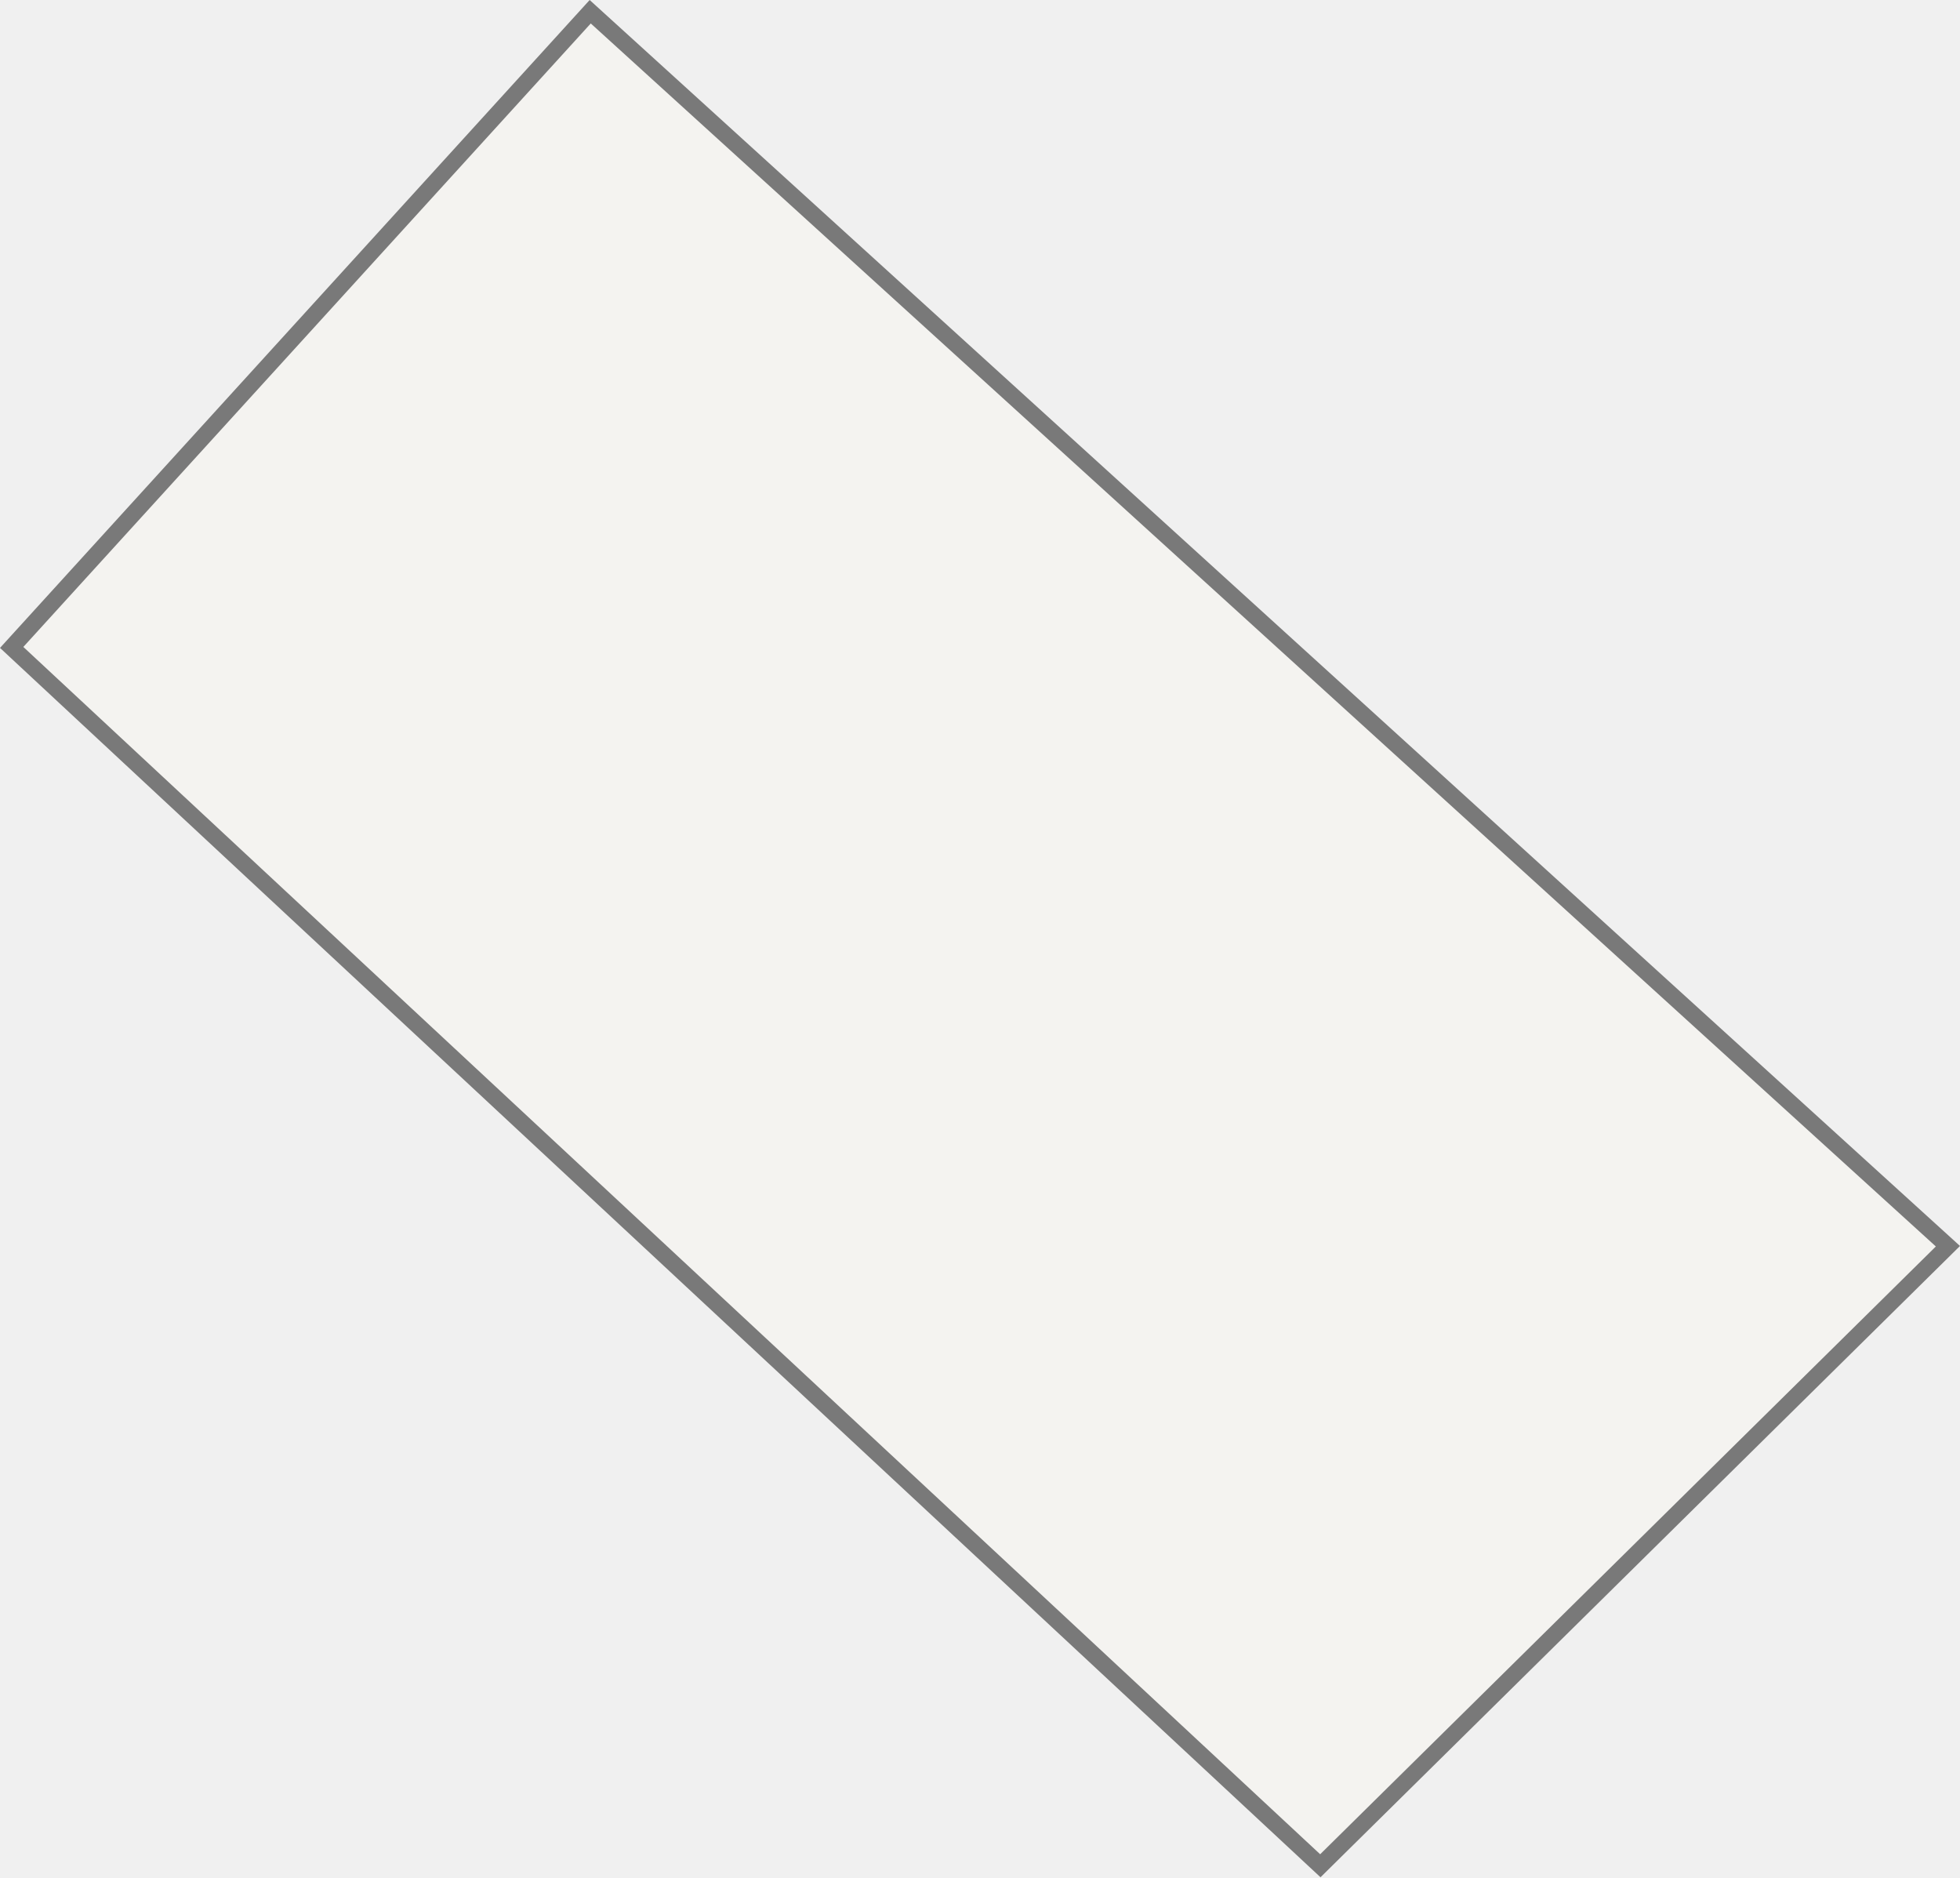
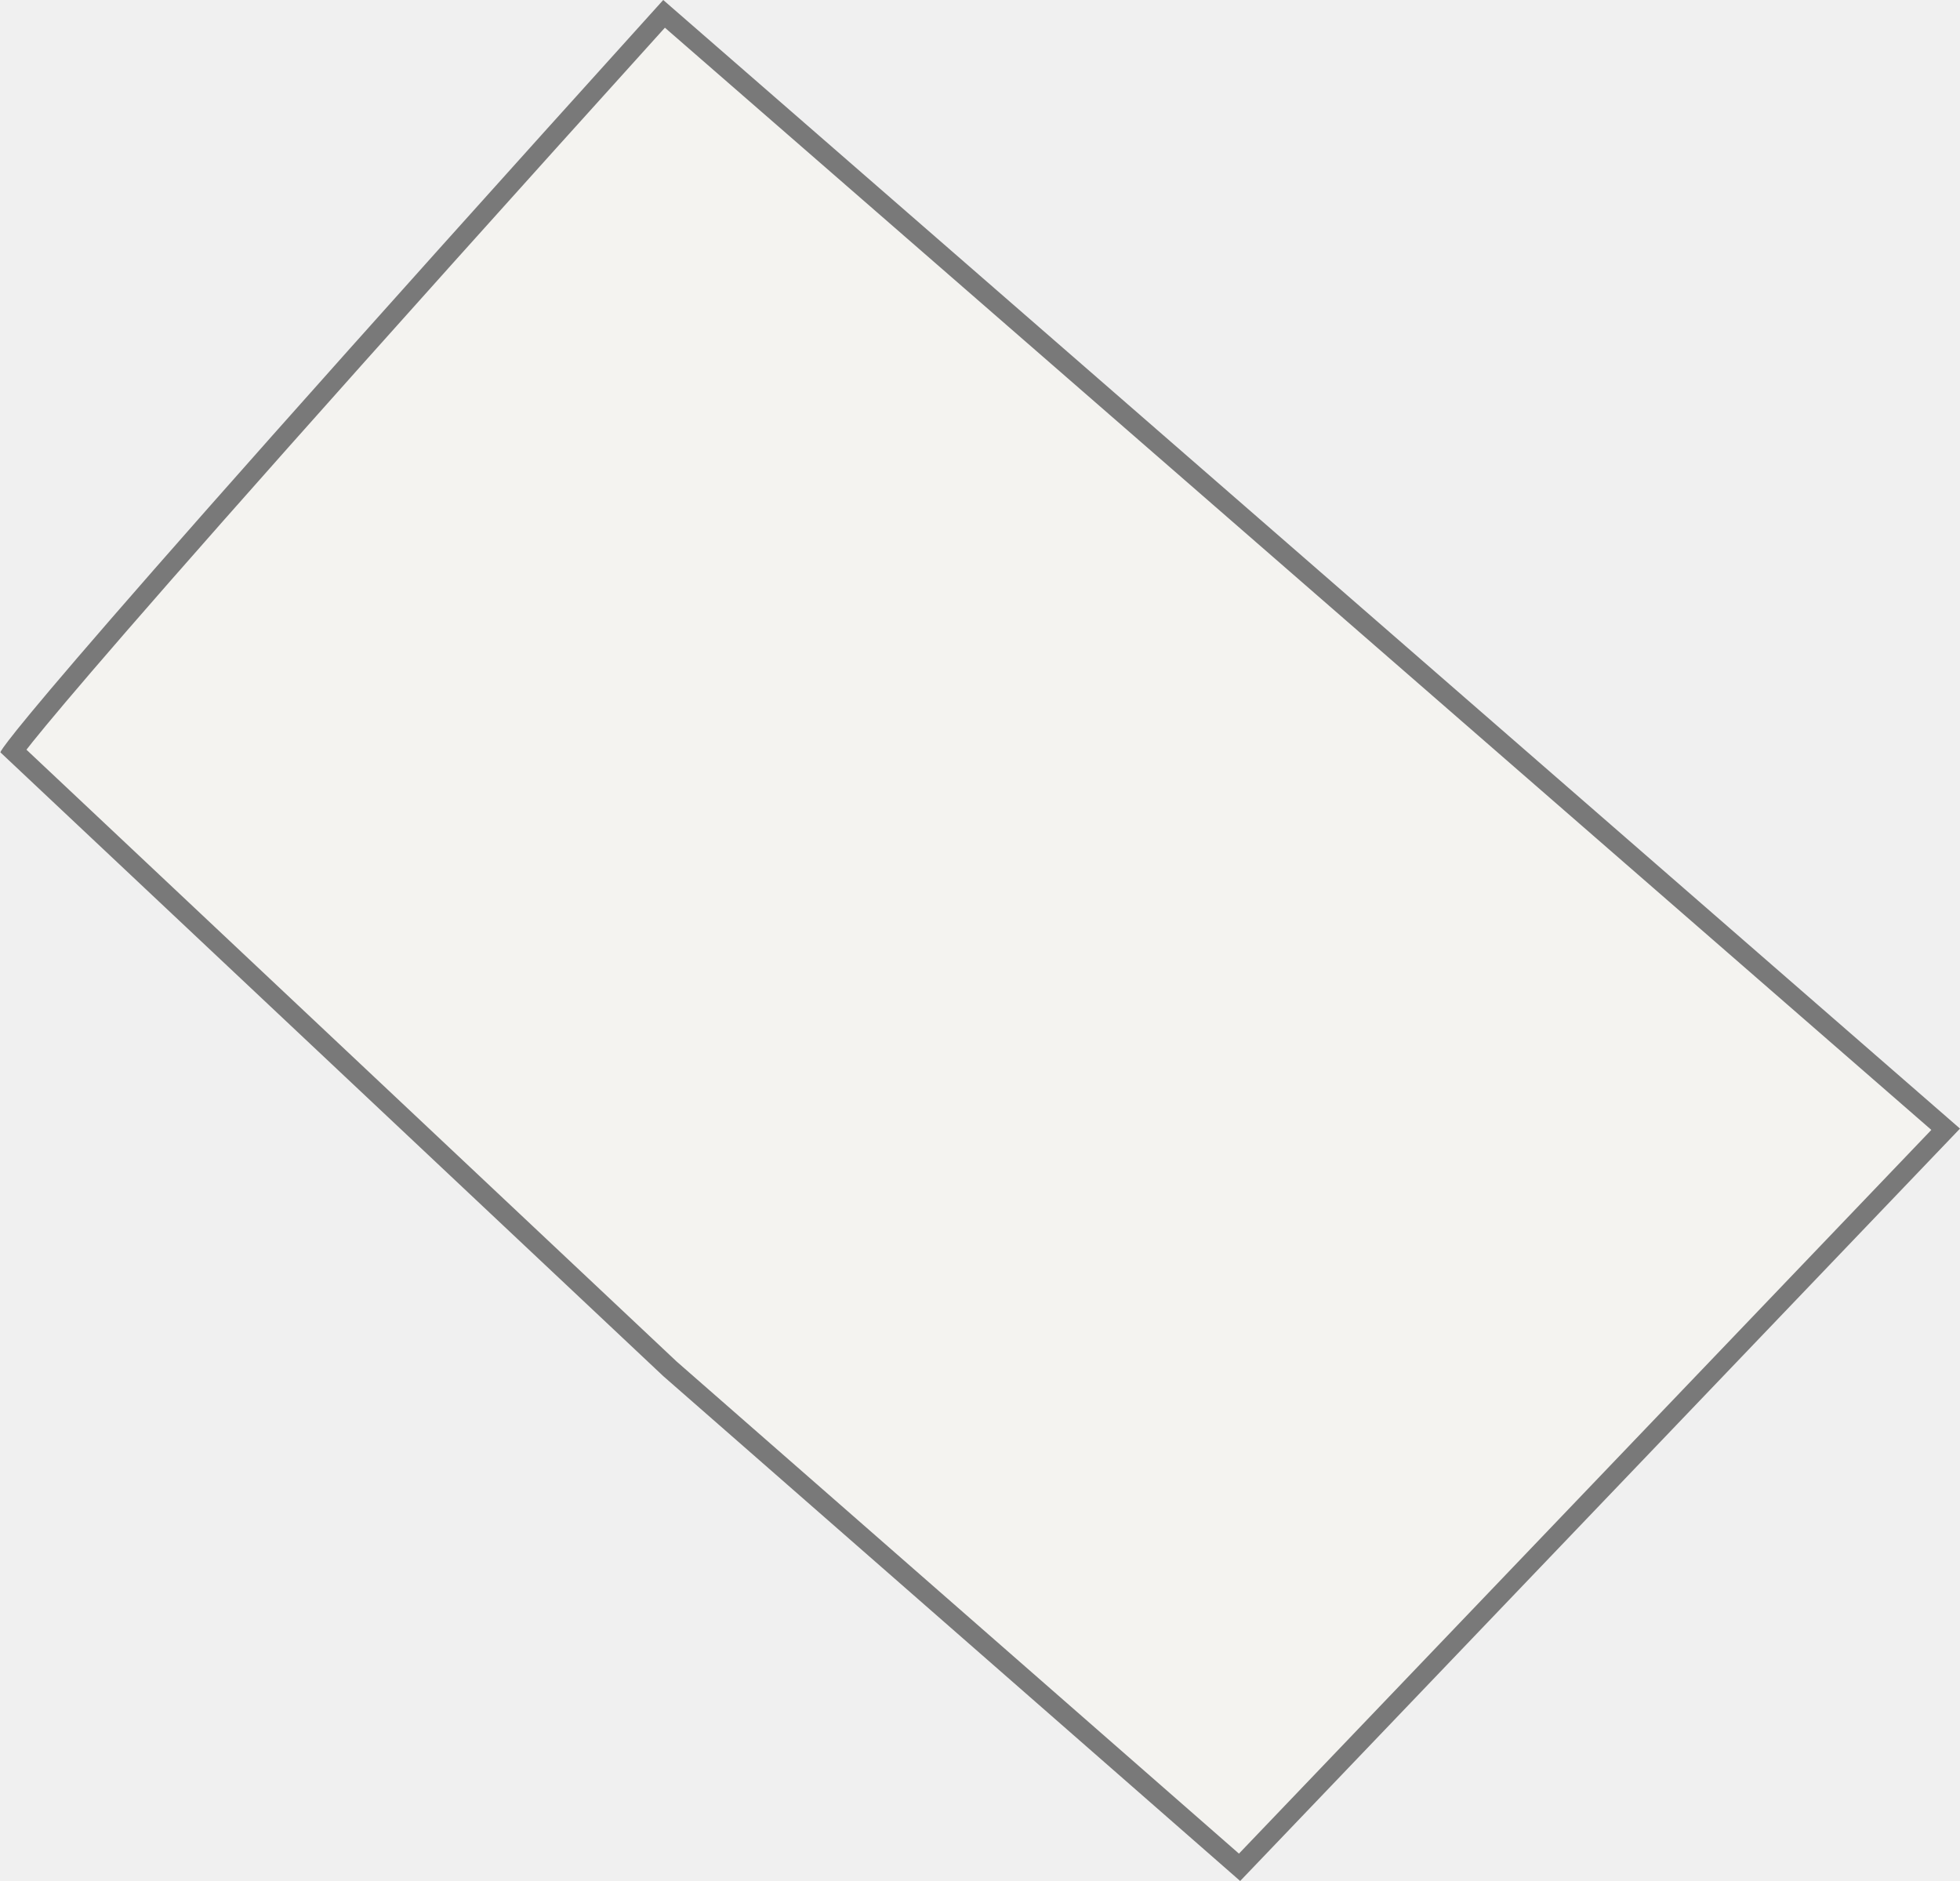
- <svg xmlns="http://www.w3.org/2000/svg" version="1.1" width="118px" height="113px">
+ <svg xmlns="http://www.w3.org/2000/svg" version="1.1" width="99px" height="95px">
  <defs>
-     <mask fill="white" id="clip442">
-       <path d="M 118 75  L 35.5 0  L 0 39  L 79.5 113  L 118 75  Z " fill-rule="evenodd" />
+     <mask fill="white" id="clip10">
+       <path d="M 99 57  L 33.5 0  C -0.839 38  0.022 38  0.022 38  L 33.5 69.5  L 62.641 95  L 99 57  Z " fill-rule="evenodd" />
    </mask>
  </defs>
-   <g transform="matrix(1 0 0 1 -244 -364 )">
-     <path d="M 118 75  L 35.5 0  L 0 39  L 79.5 113  L 118 75  Z " fill-rule="nonzero" fill="#f4f3f0" stroke="none" transform="matrix(1 0 0 1 244 364 )" />
-     <path d="M 118 75  L 35.5 0  L 0 39  L 79.5 113  L 118 75  Z " stroke-width="2" stroke="#797979" fill="none" transform="matrix(1 0 0 1 244 364 )" mask="url(#clip442)" />
+   <g transform="matrix(1 0 0 1 -149 -196 )">
+     <path d="M 99 57  L 33.5 0  C -0.839 38  0.022 38  0.022 38  L 33.5 69.5  L 62.641 95  L 99 57  Z " fill-rule="nonzero" fill="#f4f3f0" stroke="none" transform="matrix(1 0 0 1 149 196 )" />
+     <path d="M 99 57  L 33.5 0  C -0.839 38  0.022 38  0.022 38  L 33.5 69.5  L 62.641 95  L 99 57  Z " stroke-width="2" stroke="#797979" fill="none" transform="matrix(1 0 0 1 149 196 )" mask="url(#clip10)" />
  </g>
</svg>
